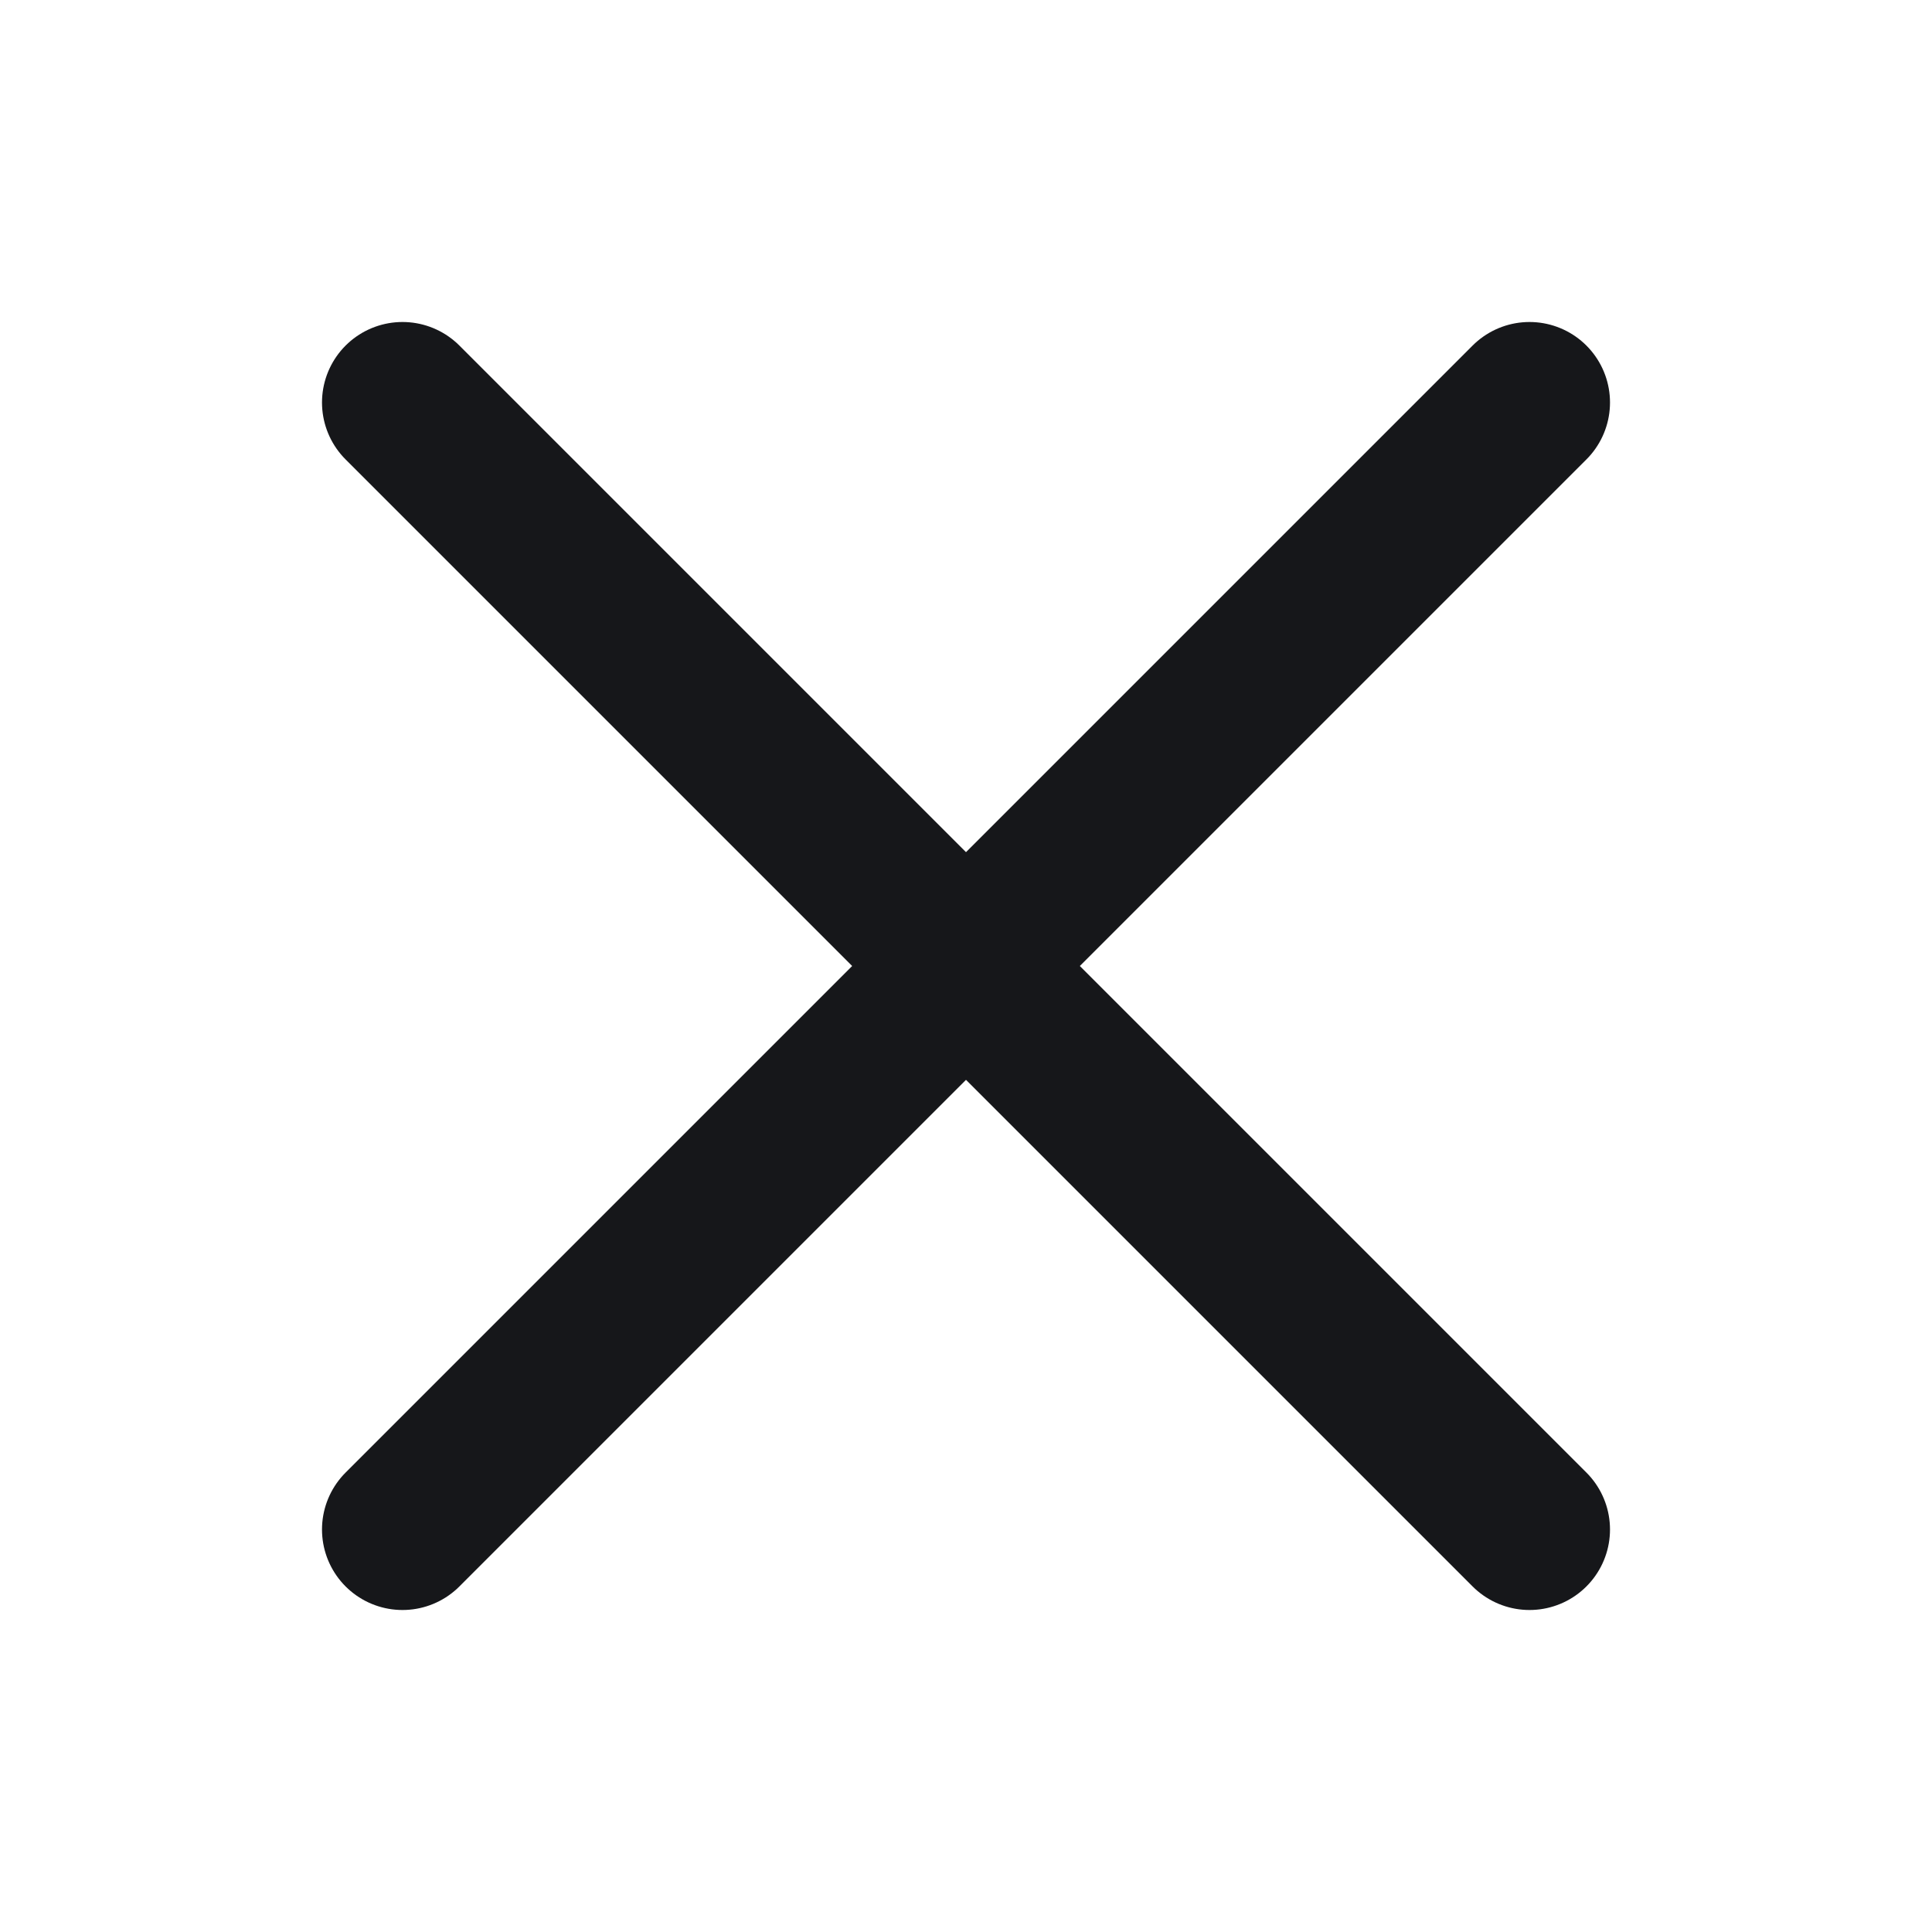
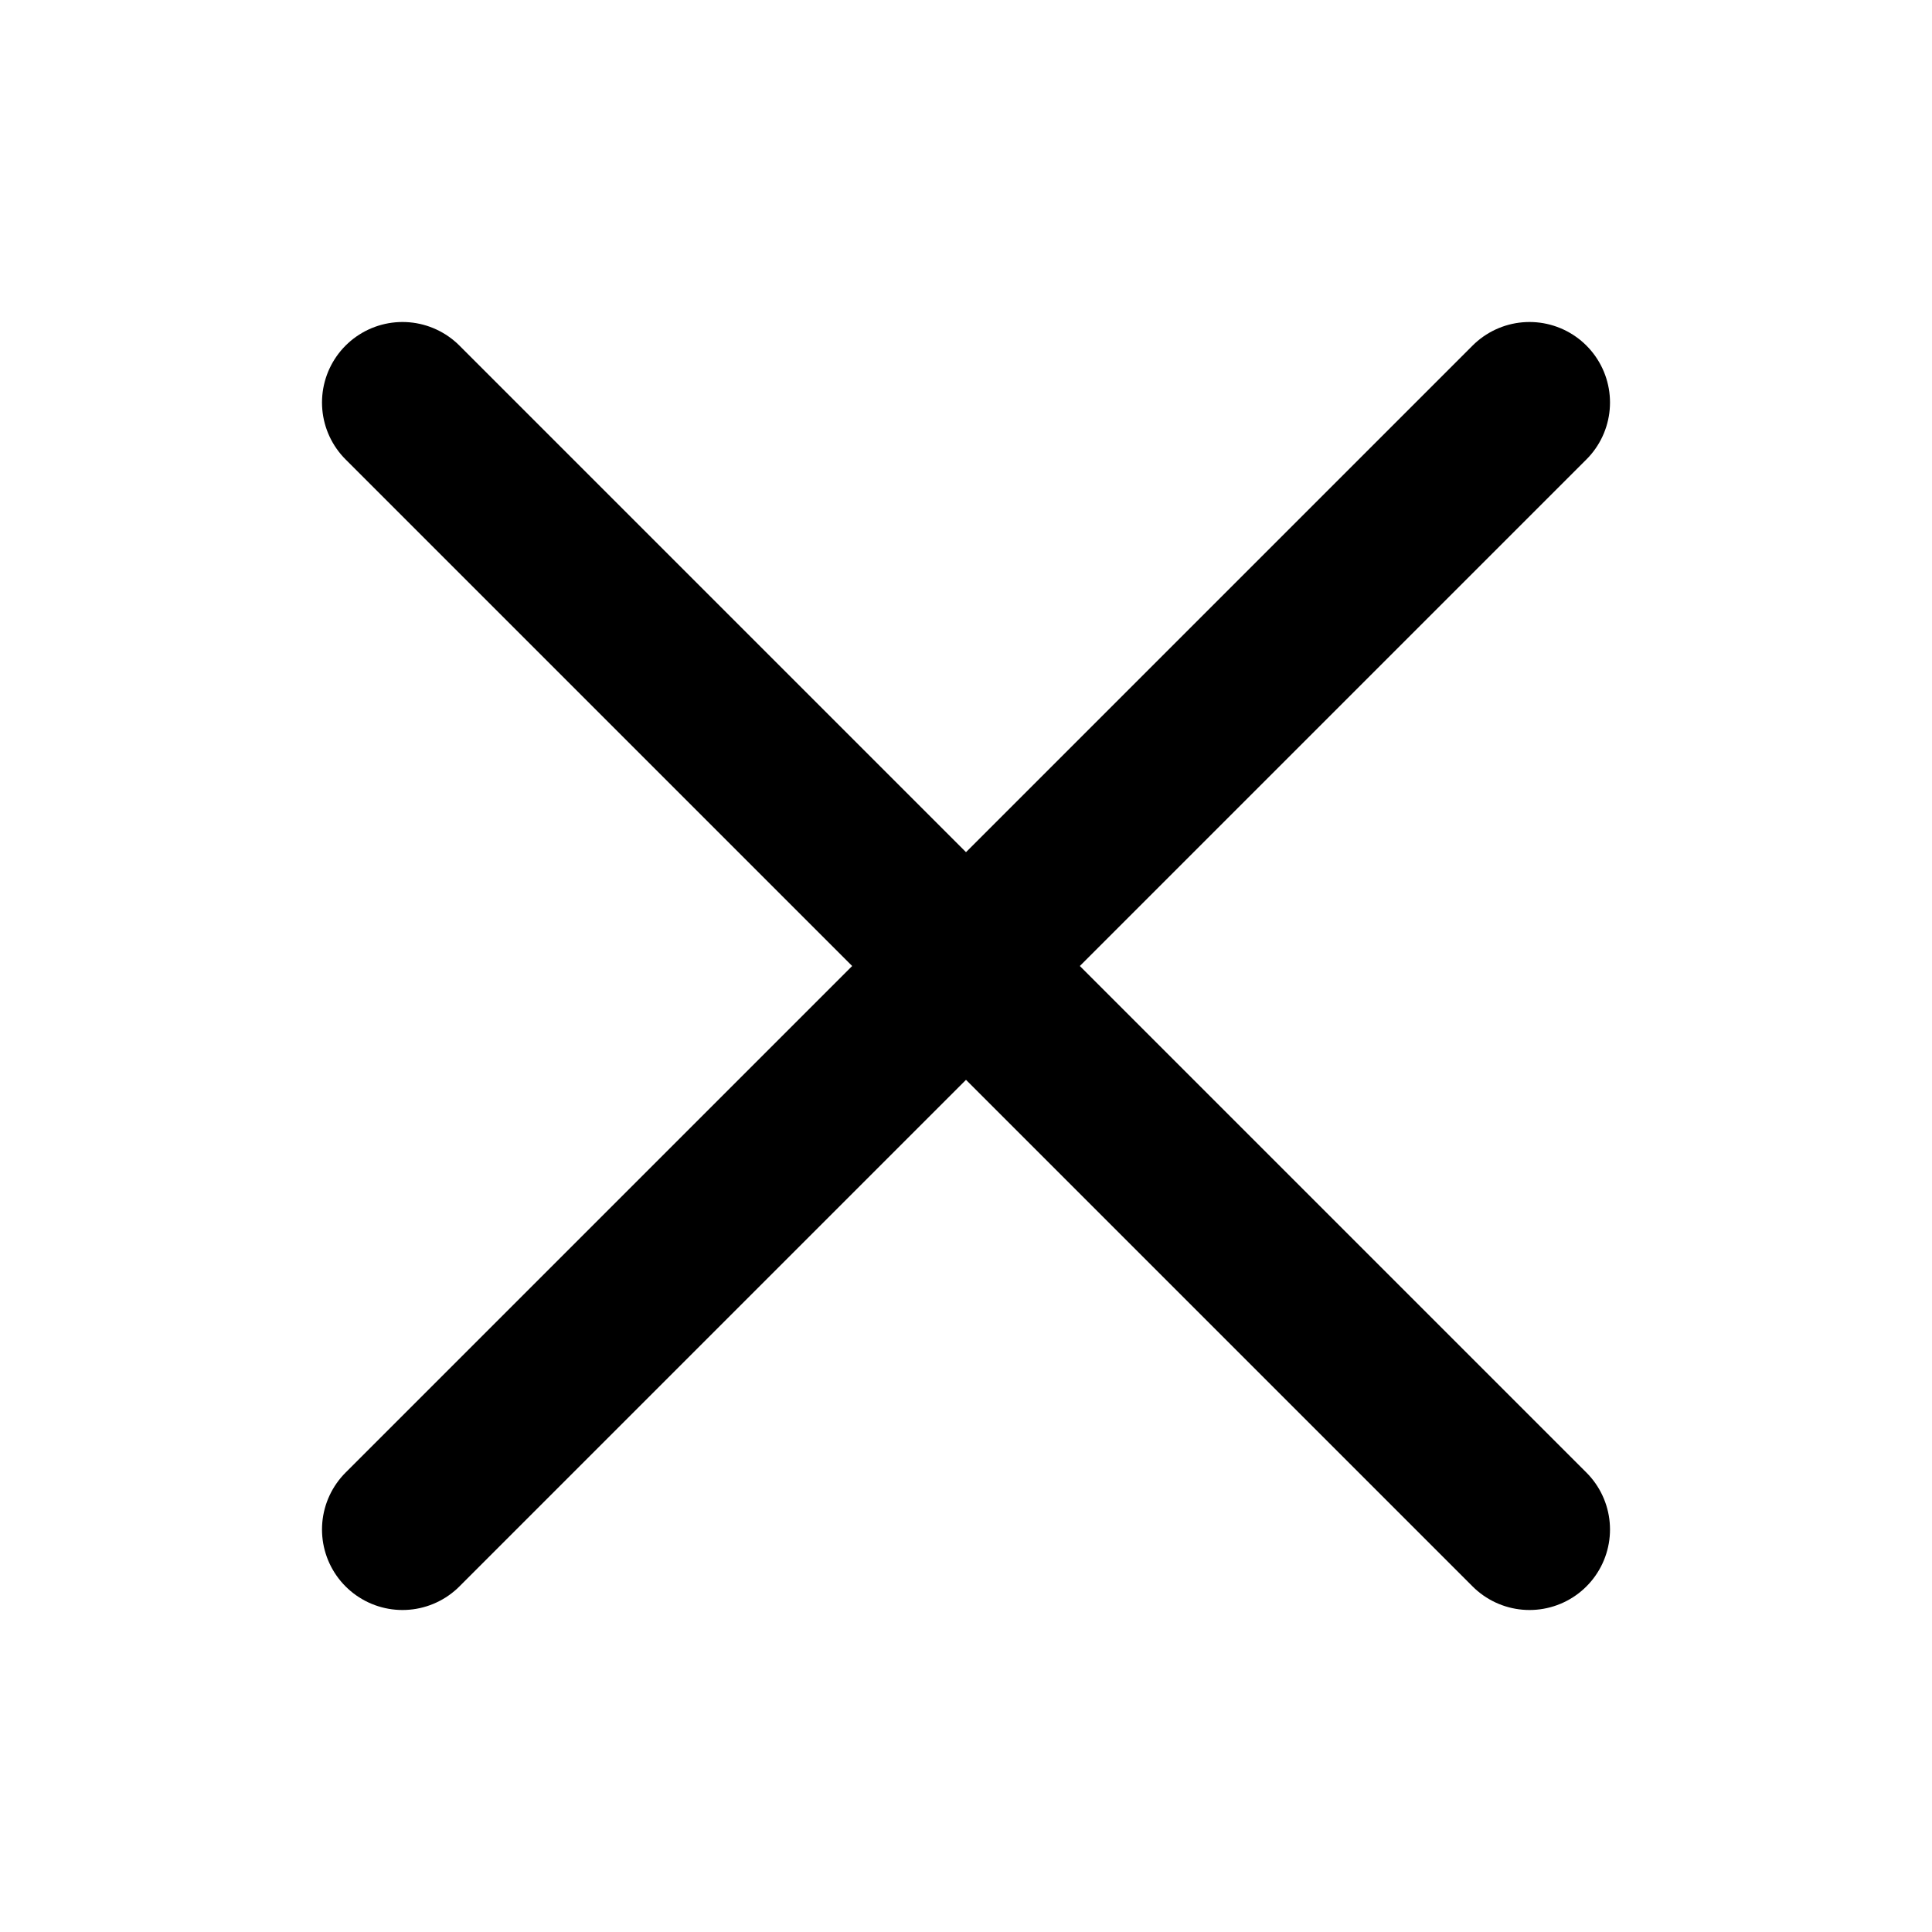
<svg xmlns="http://www.w3.org/2000/svg" width="24" height="24" viewBox="0 0 24 24" fill="none">
  <g id="Trailing Icon">
-     <path id="Vector" d="M5 5L19 19M19 5L5 19" stroke="#16171A" stroke-width="2" stroke-linecap="round" />
+     <path id="Vector" d="M5 5L19 19M19 5L5 19" stroke="currentColor" stroke-width="2" stroke-linecap="round" />
  </g>
</svg>
